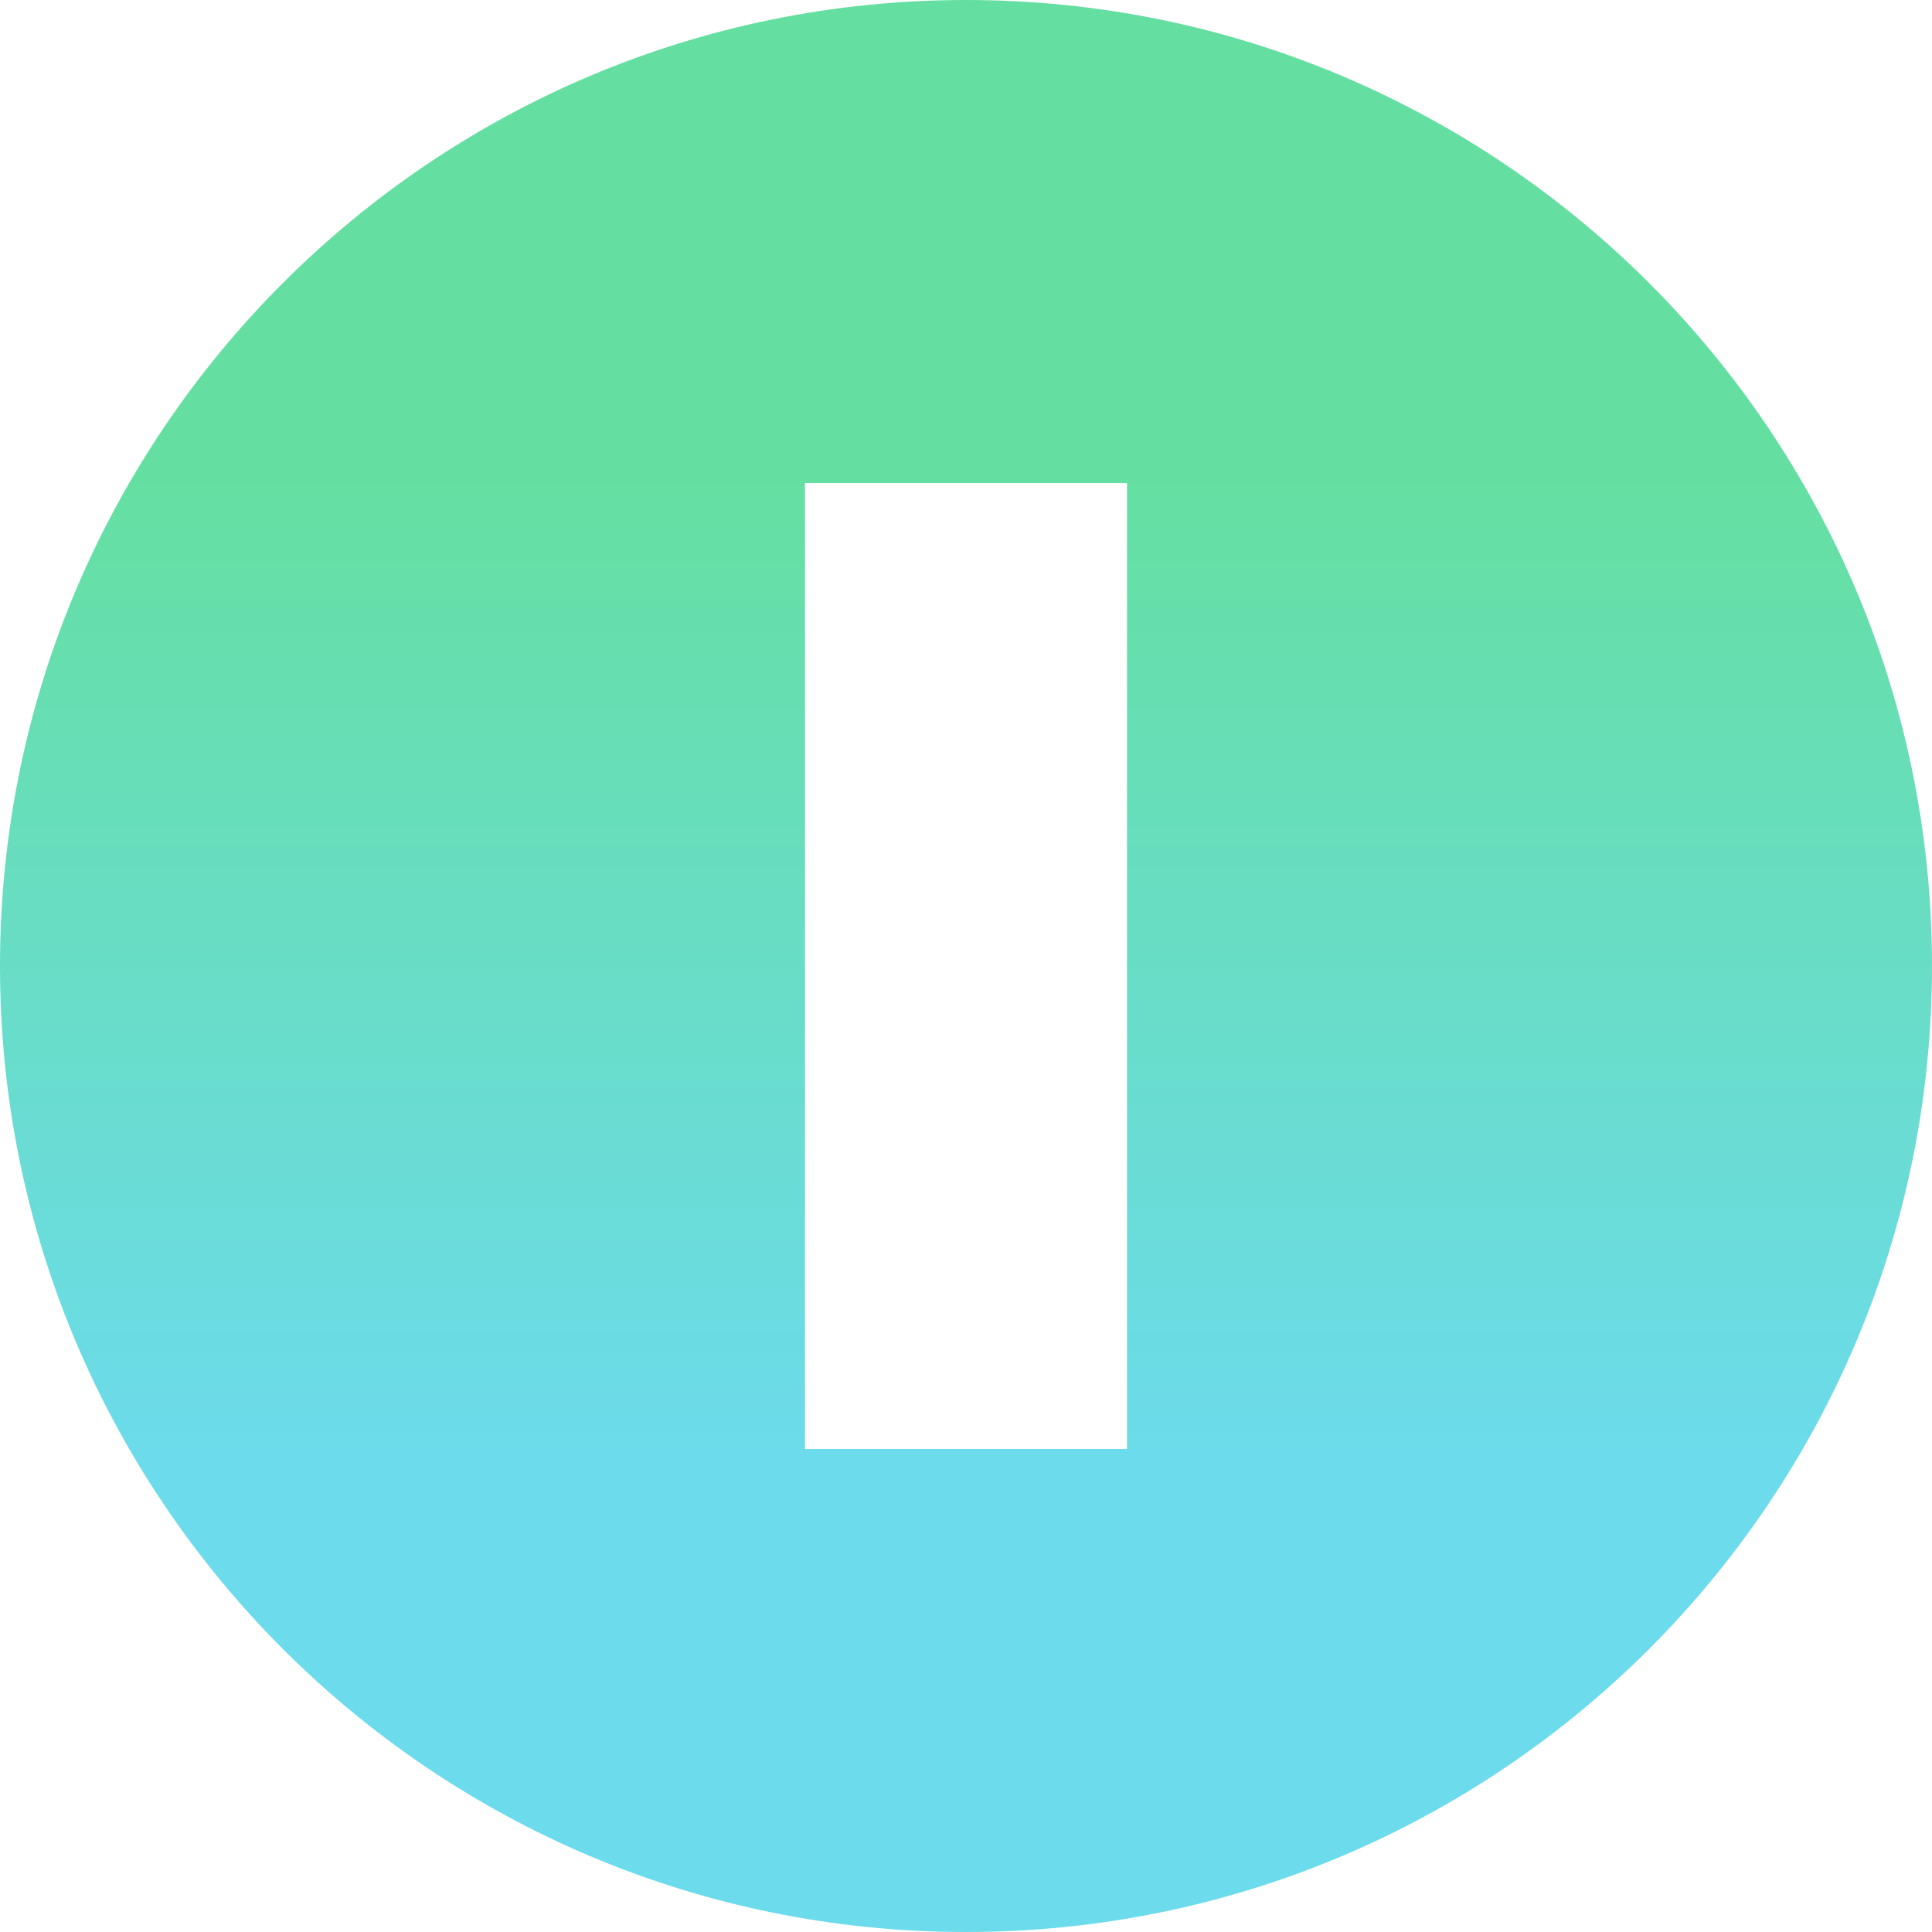
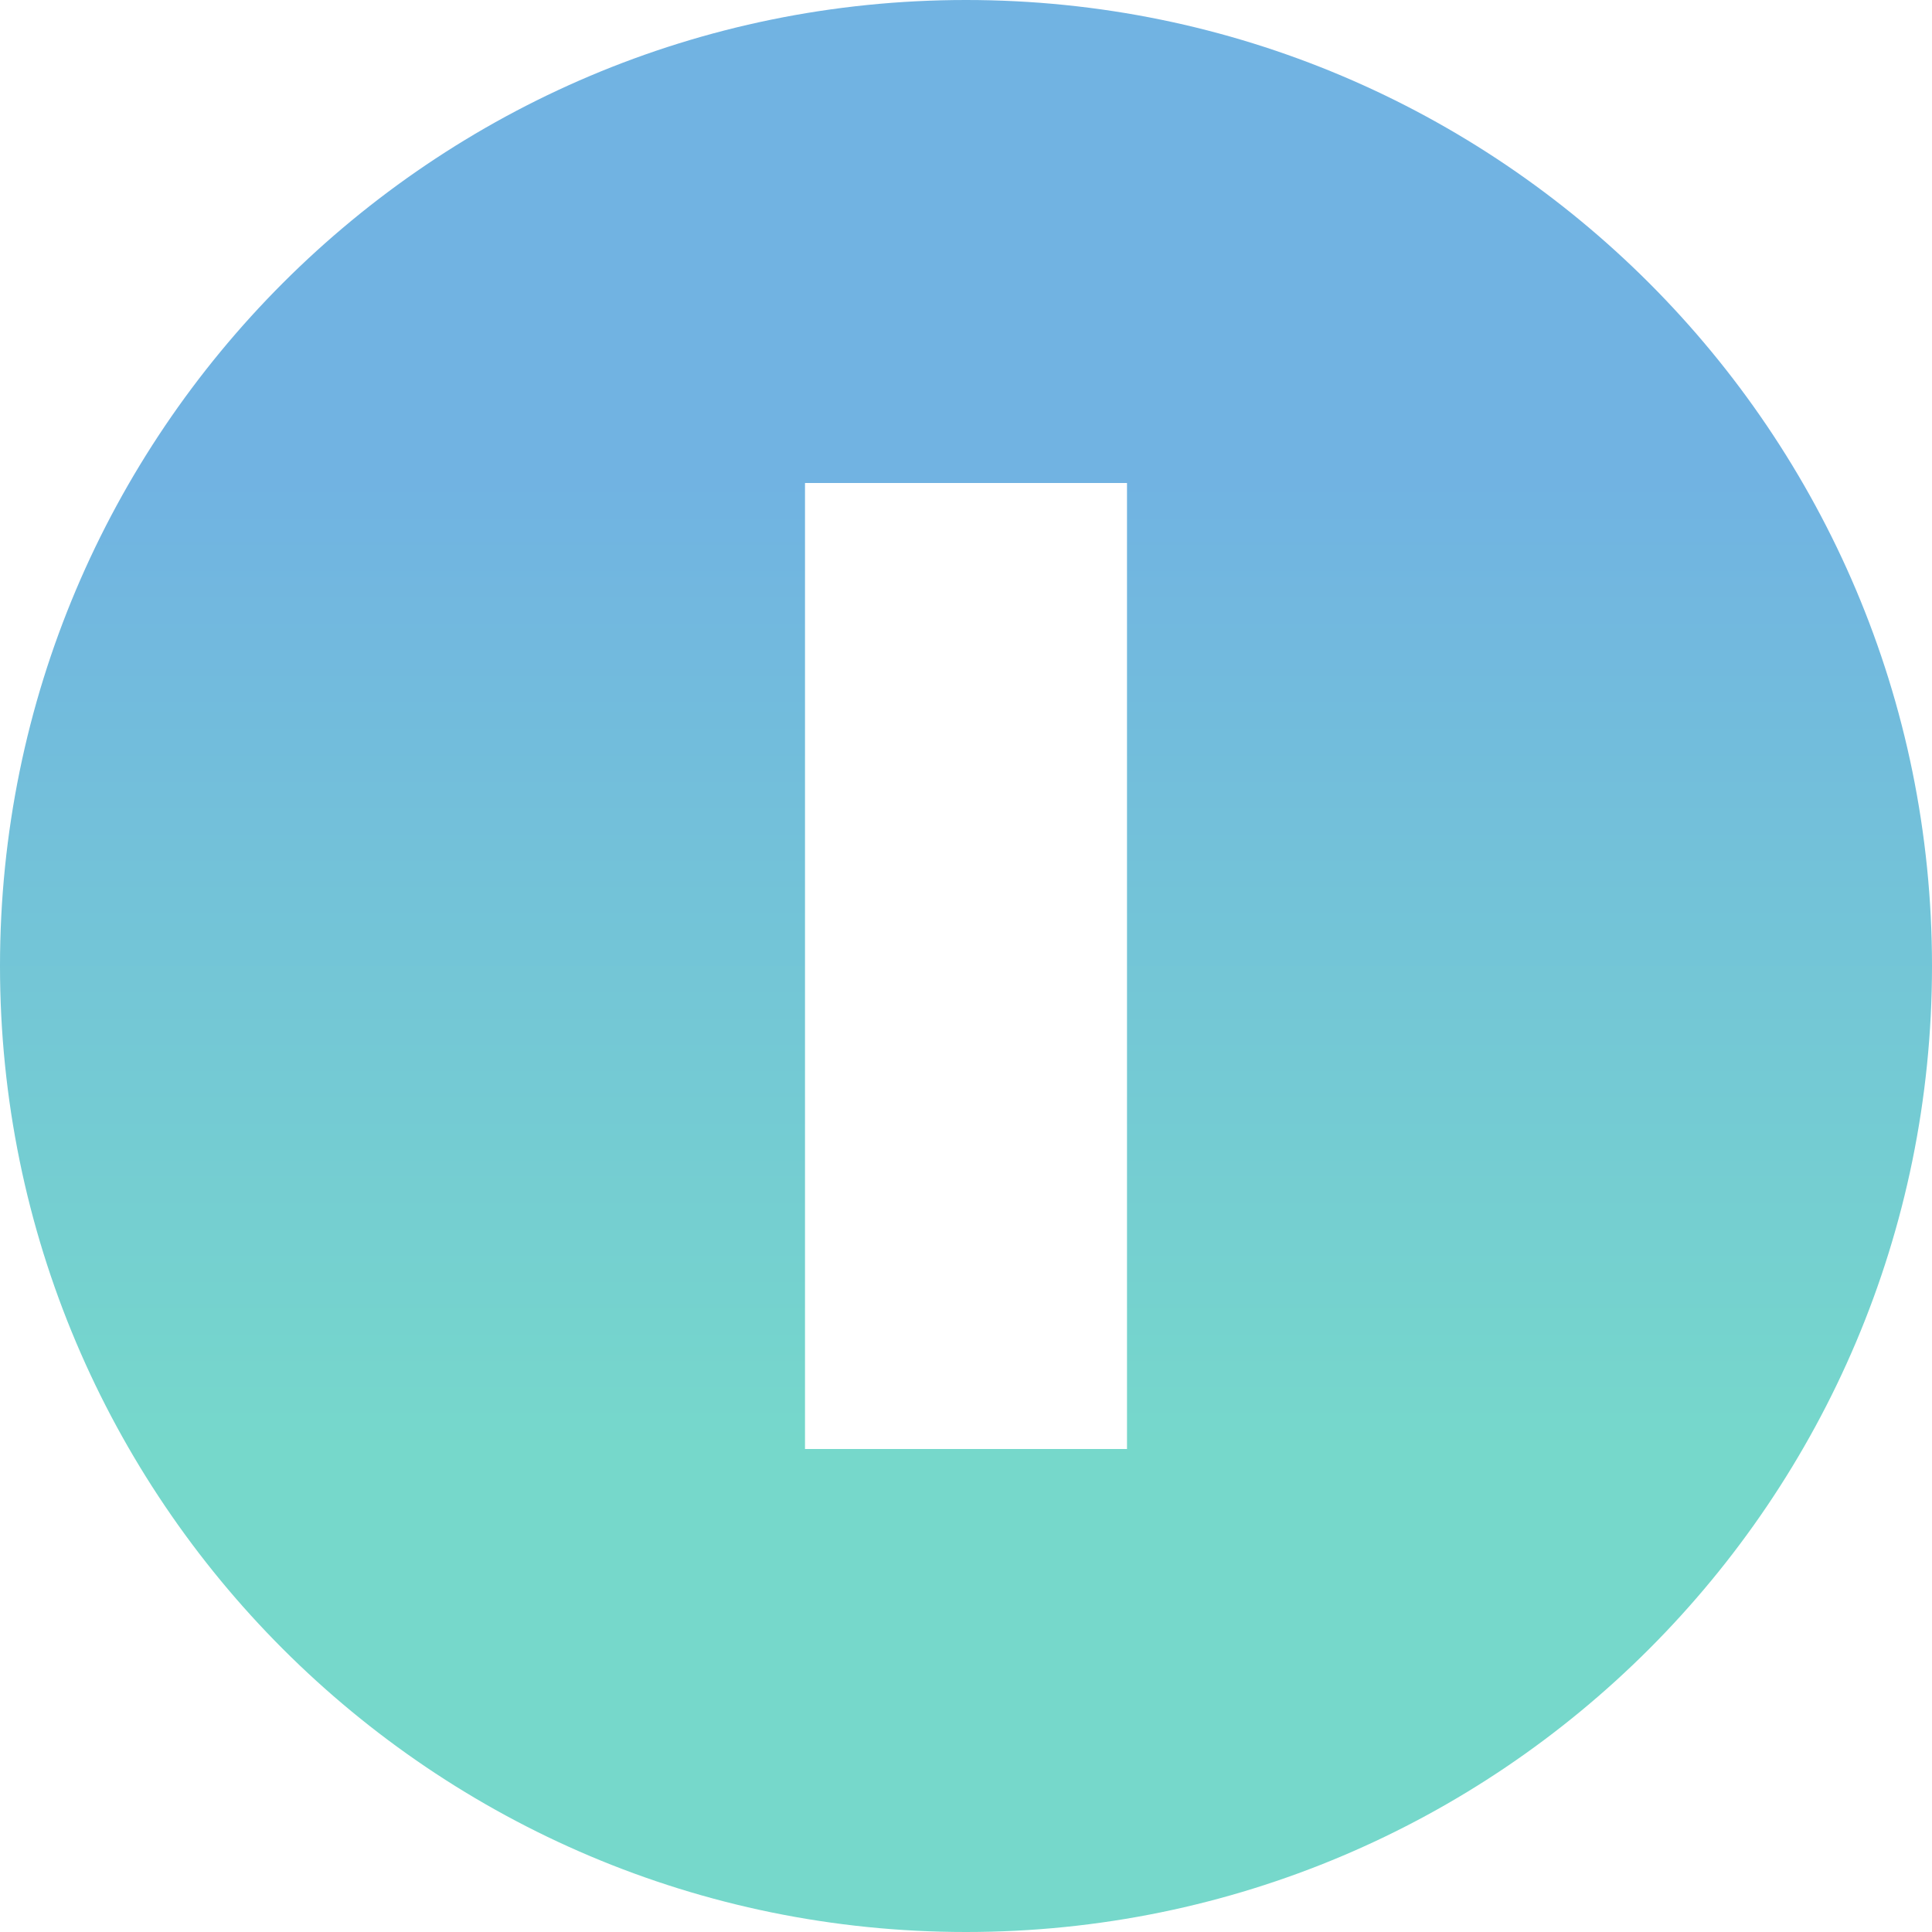
<svg xmlns="http://www.w3.org/2000/svg" width="24" height="24" viewBox="0 0 24 24">
  <defs>
    <linearGradient id="myGradient" gradientTransform="rotate(90)">
-       <stop offset="25%" stop-color="#65dfa1" />
-       <stop offset="75%" stop-color="#6cdbeb" />
+       <stop offset="25%" stop-color="#71B3E2" />
+       <stop offset="75%" stop-color="#76D8CB" />
    </linearGradient>
  </defs>
  <path fill="url('#myGradient')" d="M12 0c-6.627 0-12 5.373-12 12s5.373 12 12 12 12-5.373 12-12-5.373-12-12-12zm2 18h-4v-12h4v12z" />
</svg>
